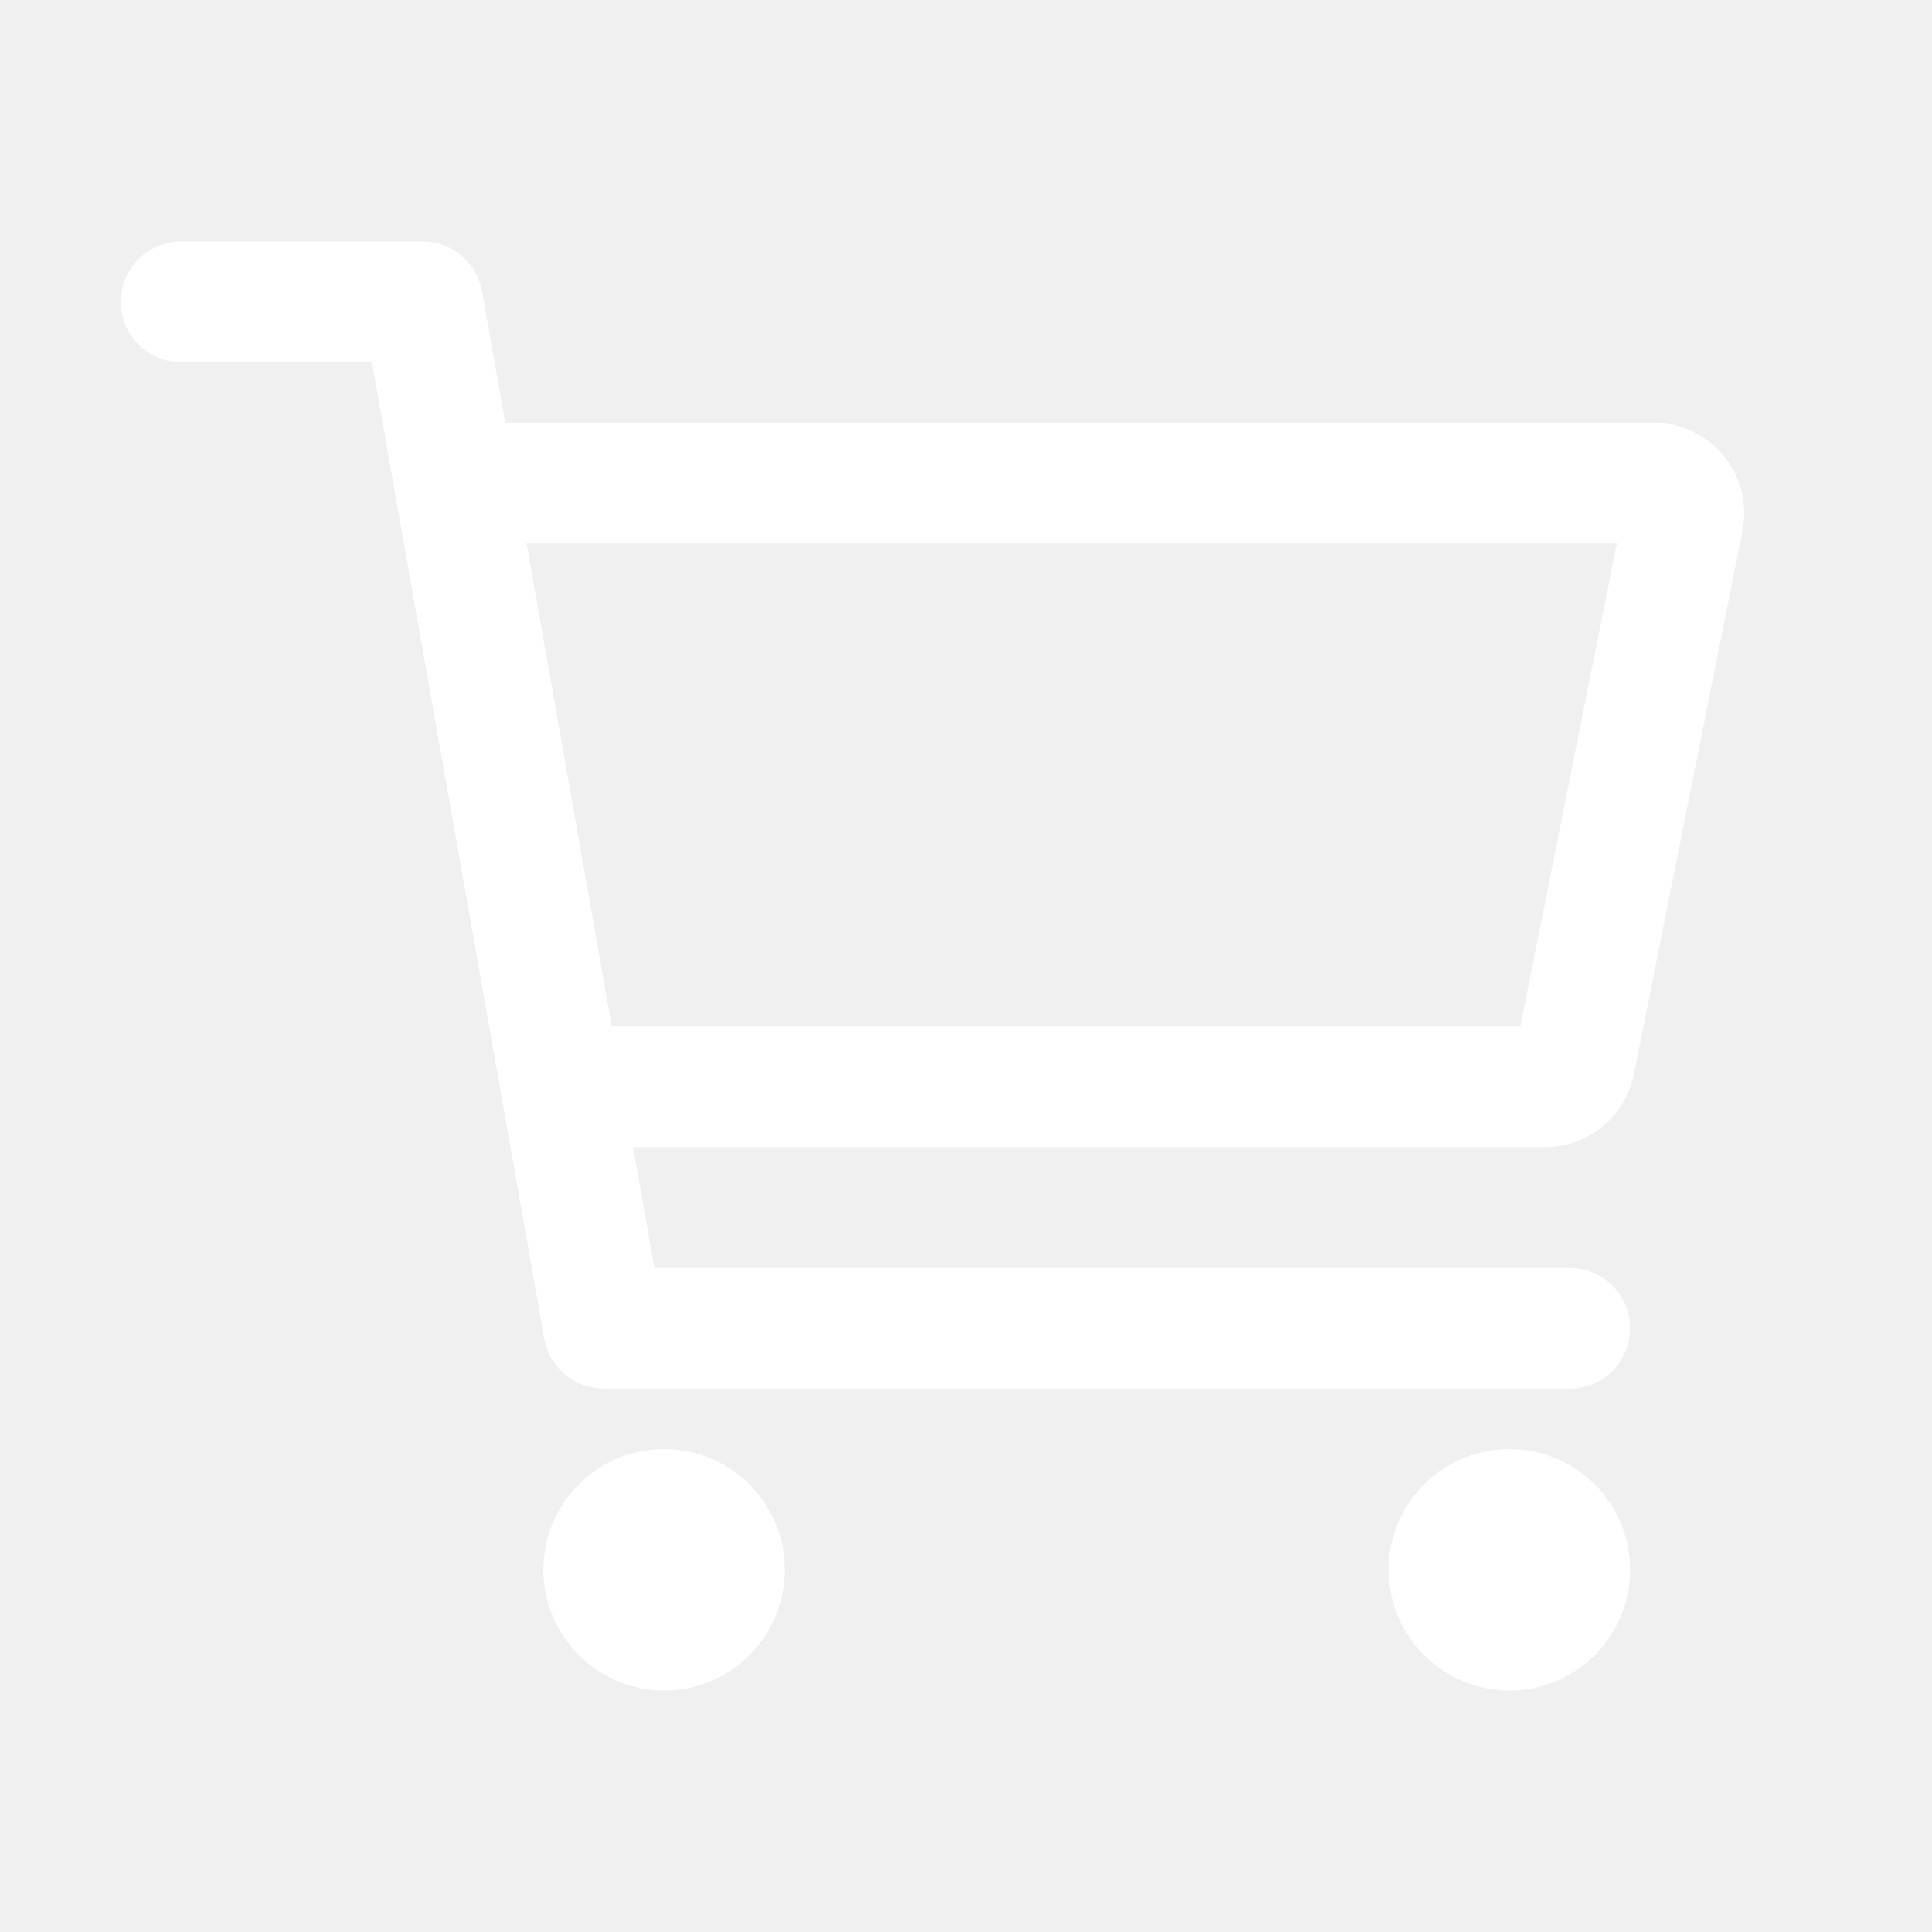
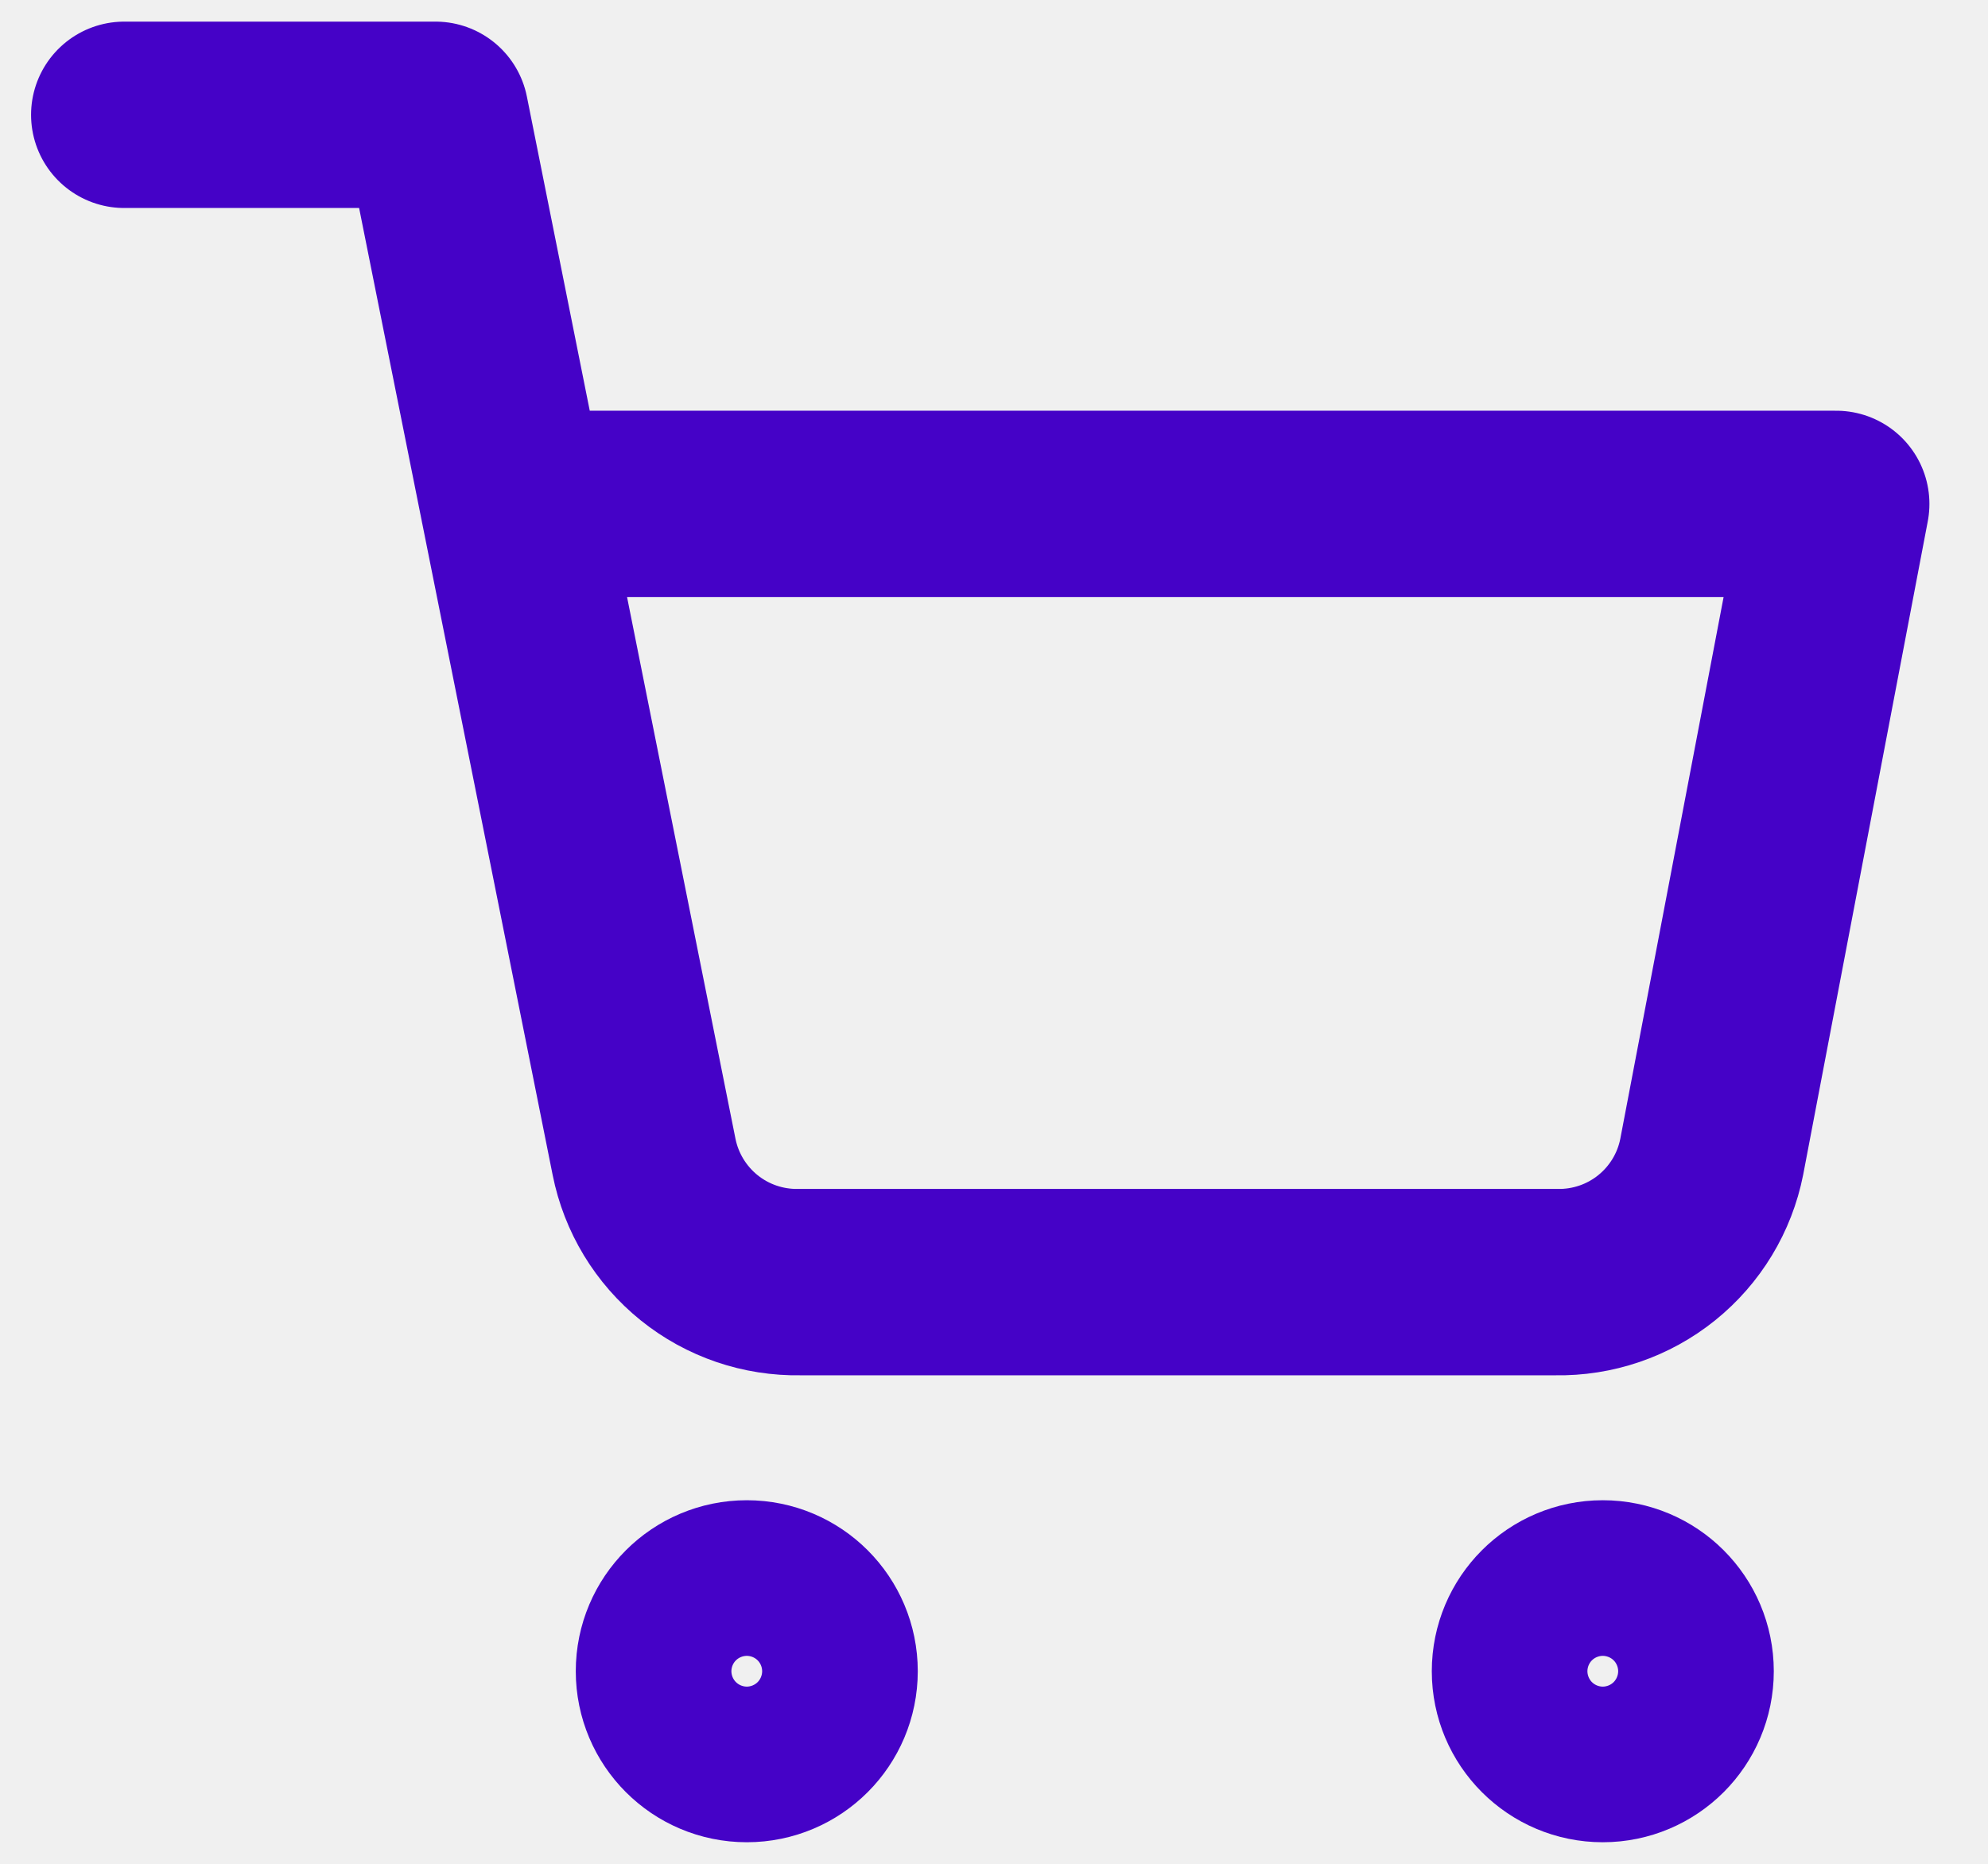
- <svg xmlns="http://www.w3.org/2000/svg" width="24" height="24" viewBox="0 0 24 24" fill="none">
-   <path d="M8.25 20.25C8.664 20.25 9 19.914 9 19.5C9 19.086 8.664 18.75 8.25 18.75C7.836 18.75 7.5 19.086 7.5 19.5C7.5 19.914 7.836 20.25 8.25 20.25Z" stroke="white" stroke-width="1.5" stroke-linecap="round" stroke-linejoin="round" />
-   <path d="M18.75 20.25C19.164 20.25 19.5 19.914 19.5 19.5C19.5 19.086 19.164 18.75 18.75 18.75C18.336 18.75 18 19.086 18 19.5C18 19.914 18.336 20.25 18.75 20.25Z" stroke="white" stroke-width="1.5" stroke-linecap="round" stroke-linejoin="round" />
-   <path d="M2.25 3.75H5.25L7.5 16.5H19.5" stroke="white" stroke-width="1.5" stroke-linecap="round" stroke-linejoin="round" />
-   <path d="M7.5 13.5H19.192C19.279 13.5 19.363 13.47 19.43 13.415C19.497 13.36 19.543 13.284 19.561 13.199L20.91 6.449C20.921 6.394 20.92 6.338 20.907 6.284C20.893 6.23 20.868 6.18 20.833 6.137C20.797 6.094 20.753 6.06 20.703 6.036C20.653 6.012 20.598 6 20.543 6H6" stroke="white" stroke-width="1.5" stroke-linecap="round" stroke-linejoin="round" />
+ <svg xmlns="http://www.w3.org/2000/svg" width="32" height="30" viewBox="0 0 32 30" fill="none">
+   <path d="M12.021 28.153C12.713 28.153 13.273 27.592 13.273 26.9C13.273 26.208 12.713 25.648 12.021 25.648C11.329 25.648 10.768 26.208 10.768 26.9C10.768 27.592 11.329 28.153 12.021 28.153Z" stroke="#4502C7" stroke-width="3" stroke-linecap="round" stroke-linejoin="round" />
+   <path d="M25.799 28.153C26.491 28.153 27.052 27.592 27.052 26.9C27.052 26.208 26.491 25.648 25.799 25.648C25.108 25.648 24.547 26.208 24.547 26.9C24.547 27.592 25.108 28.153 25.799 28.153Z" stroke="#4502C7" stroke-width="3" stroke-linecap="round" stroke-linejoin="round" />
+   <path d="M2 1.848H7.01L10.367 18.62C10.482 19.197 10.796 19.715 11.254 20.084C11.712 20.453 12.285 20.648 12.873 20.637H25.048C25.636 20.648 26.209 20.453 26.667 20.084C27.125 19.715 27.439 19.197 27.553 18.62L29.557 8.111H8.263" stroke="#4502C7" stroke-width="3" stroke-linecap="round" stroke-linejoin="round" />
</svg>
